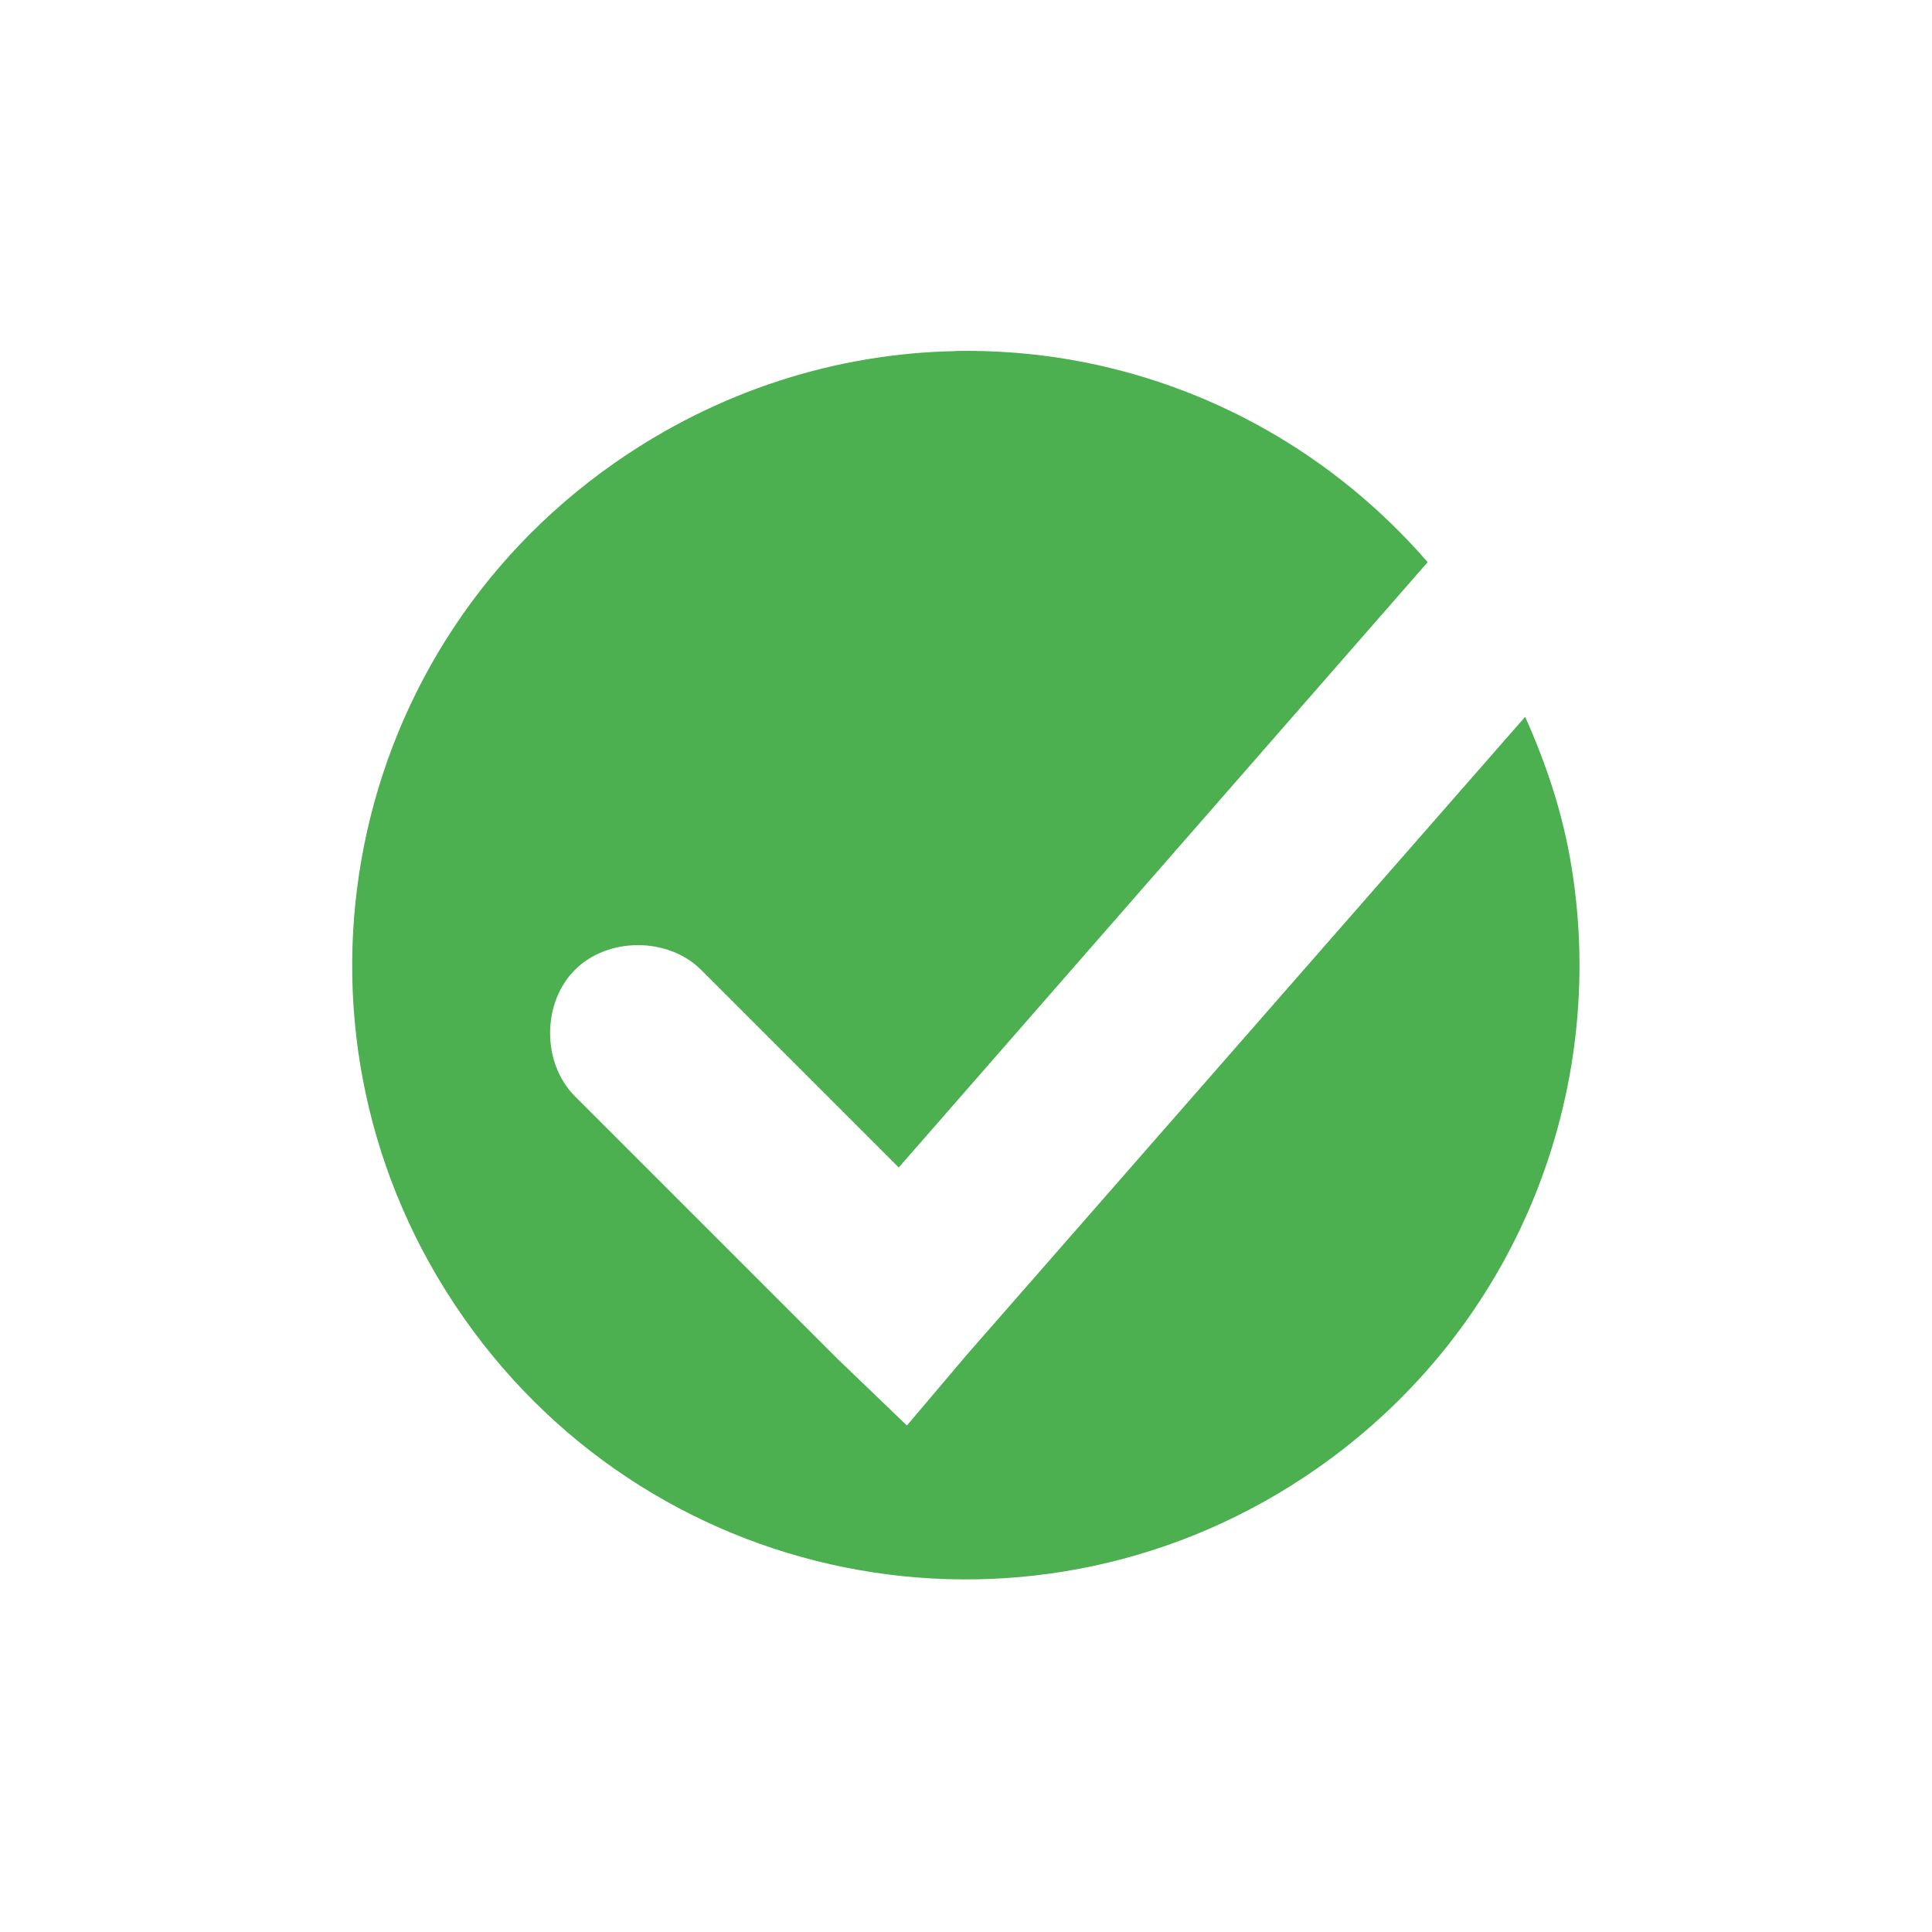
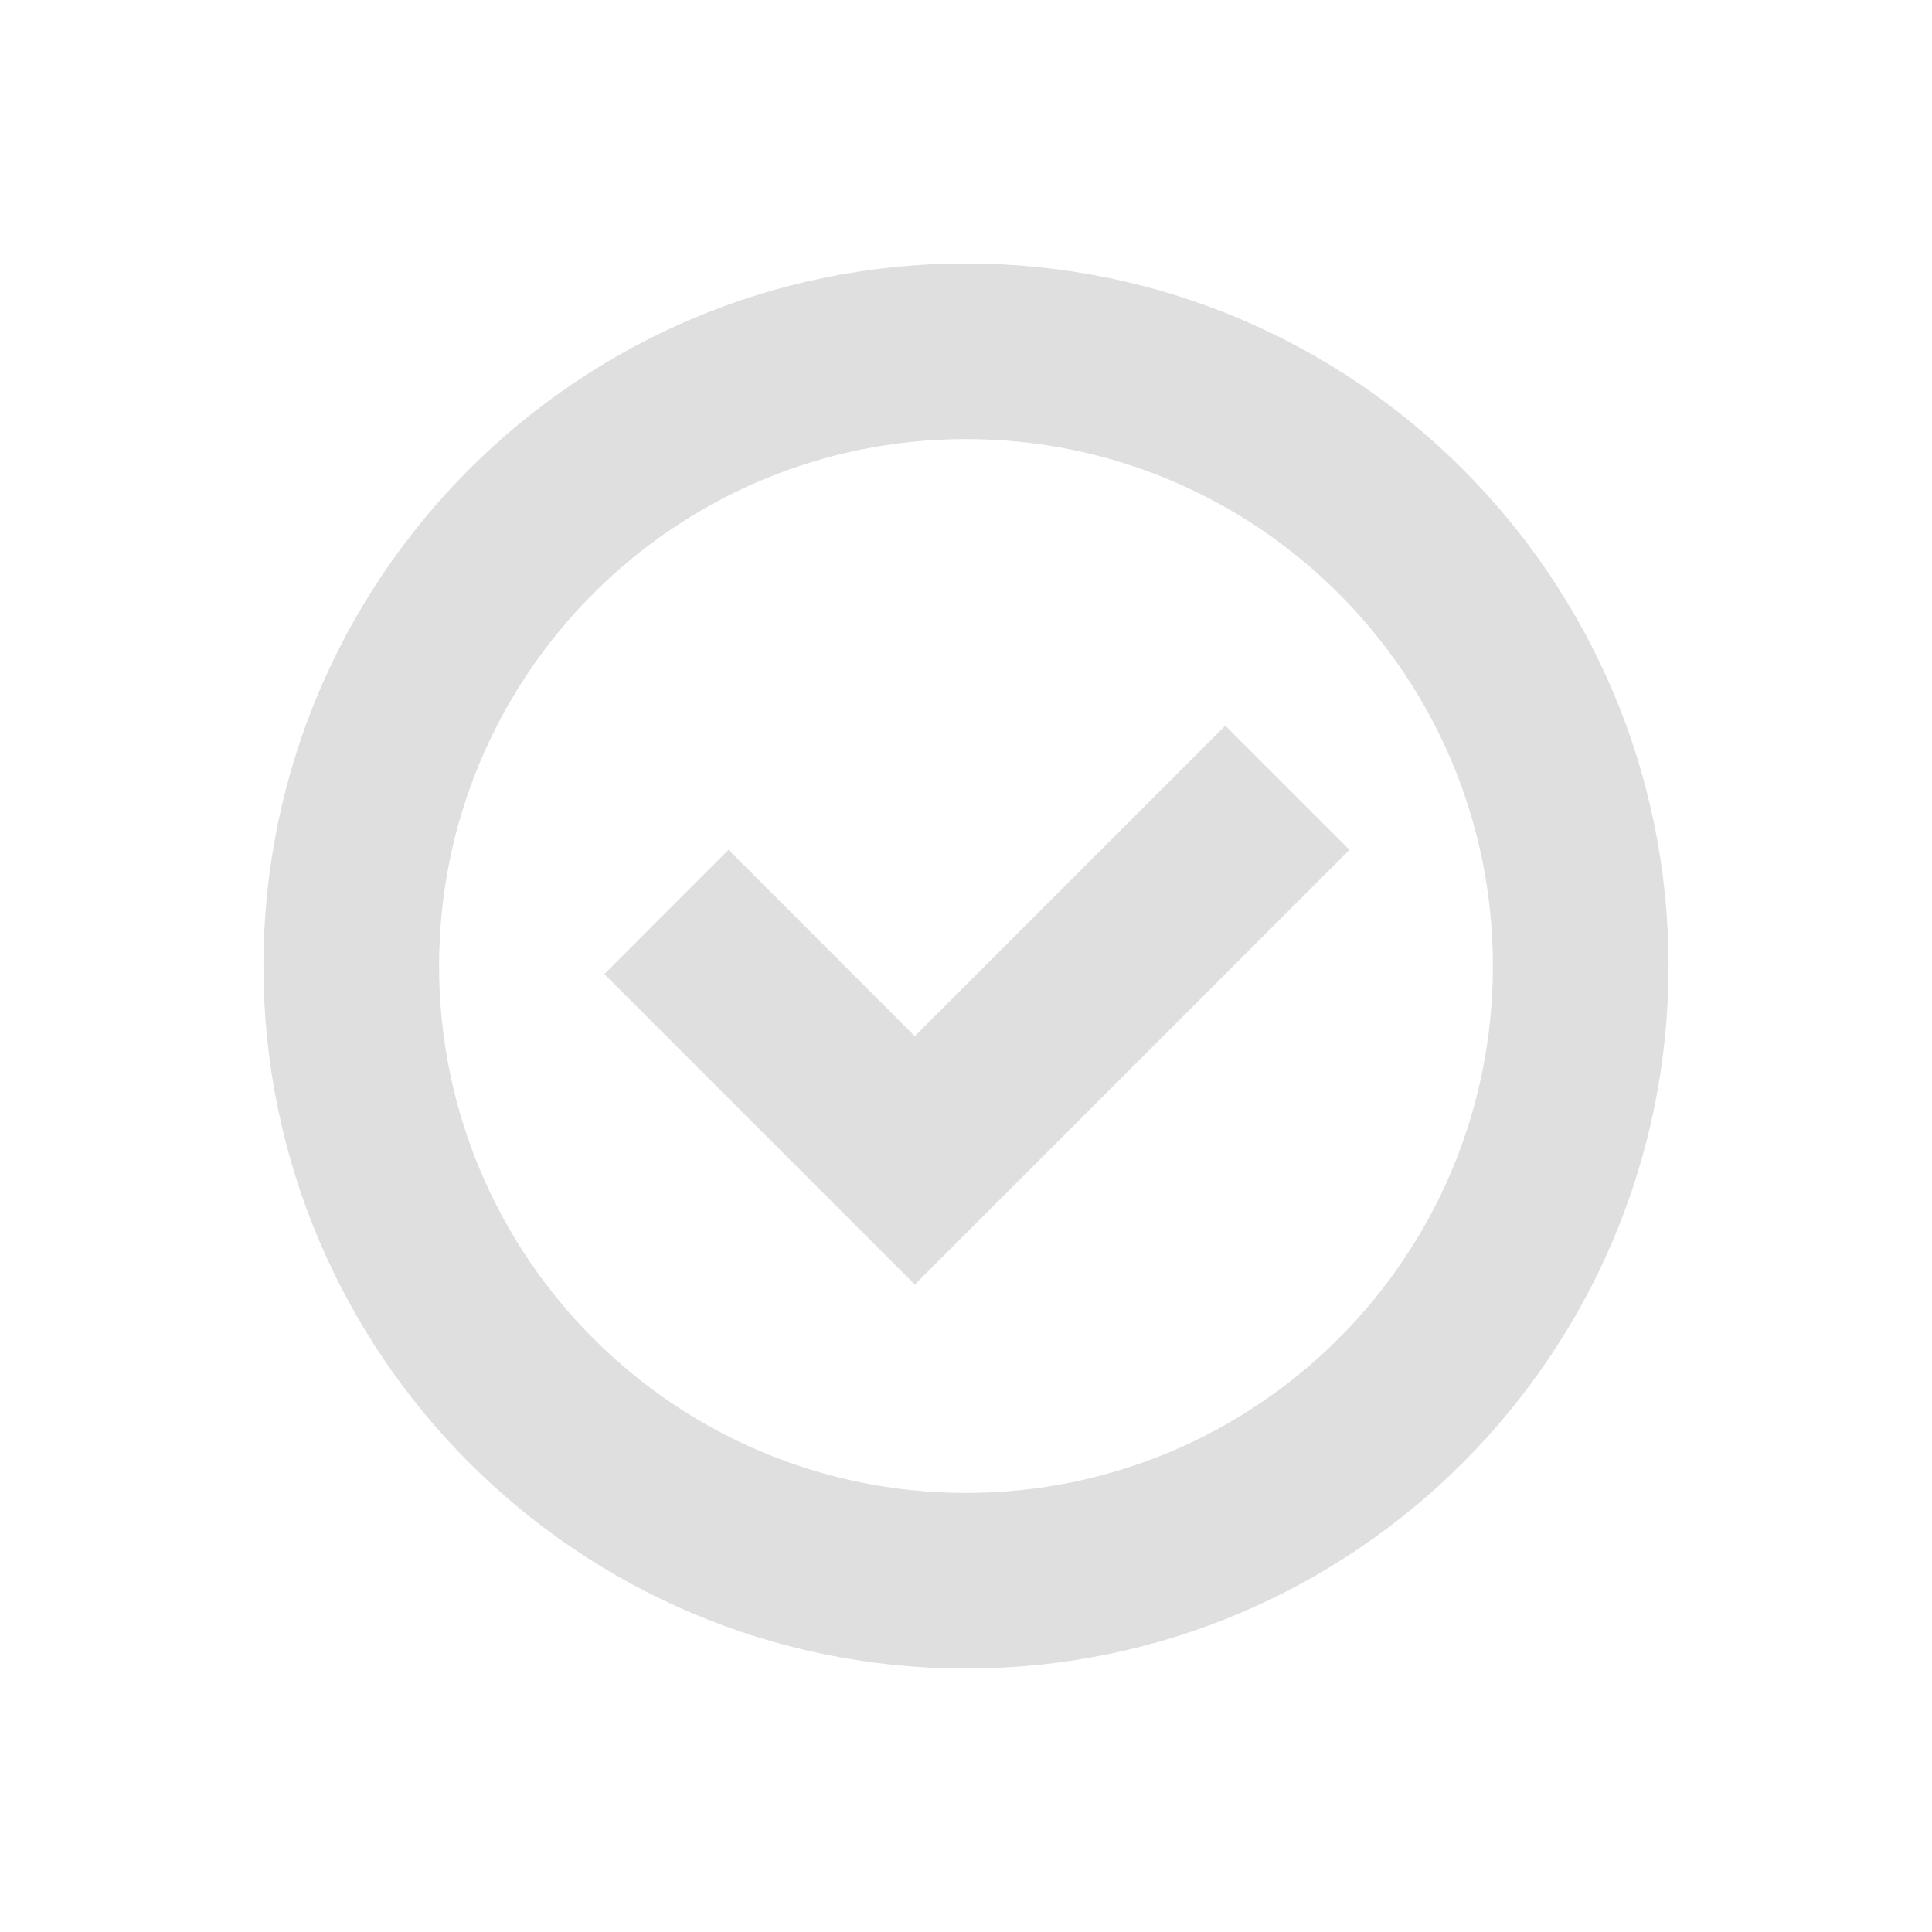
- <svg xmlns="http://www.w3.org/2000/svg" id="svg4143" width="22" height="22" version="1.1" viewBox="0 0 22 22">
-   <defs id="defs4157">
-     <style id="current-color-scheme" type="text/css">
-    .ColorScheme-Text { color:#dedede; } .ColorScheme-Highlight { color:#5294e2; } .ColorScheme-ButtonBackground { color:#dedede; }
-   </style>
+ <svg xmlns="http://www.w3.org/2000/svg" width="22" height="22" version="1.1" viewBox="0 0 22 22" id="svg41">
+   <defs id="defs3">
+     <style id="current-color-scheme" type="text/css">.ColorScheme-Text { color:#dfdfdf; } .ColorScheme-Highlight { color:#5294e2; } .ColorScheme-ButtonBackground { color:#333333; }</style>
  </defs>
  <g id="update-none">
-     <rect style="opacity:0.001;fill:#000000;fill-opacity:1;fill-rule:nonzero;stroke:none;stroke-width:2;stroke-linecap:round;stroke-linejoin:round;stroke-miterlimit:4;stroke-dasharray:none;stroke-opacity:1" y="-0.004" x="-0.001" height="22" width="22" id="rect4136" />
-     <g class="success" id="g6716" style="display:inline;enable-background:new" transform="translate(-702.0011,233.9964)">
-       <path class="success" id="path6718" transform="translate(241.0002,-497)" d="m 471.877,267.002 c -1.345,0.026 -2.695,0.446 -3.883,1.277 -3.167,2.217 -3.932,6.56 -1.715,9.727 2.217,3.167 6.558,3.932 9.725,1.715 2.277,-1.595 3.312,-4.282 2.891,-6.854 -0.098,-0.601 -0.285,-1.16 -0.527,-1.701 l -6.352,7.258 -0.688,0.812 -0.781,-0.75 -3,-3 c -0.376,-0.376 -0.376,-1.061 0,-1.438 0.376,-0.376 1.061,-0.376 1.438,0 l 2.25,2.25 6.023,-6.893 c -1.077,-1.241 -2.509,-2.03 -4.043,-2.301 -0.441,-0.078 -0.889,-0.112 -1.338,-0.104 z" style="color:#000000;display:inline;overflow:visible;visibility:visible;fill:#4caf50;fill-opacity:1;fill-rule:nonzero;stroke:none;stroke-width:0.843;marker:none;enable-background:accumulate" />
-       <rect width="16" height="16" rx="0.144" ry="0.151" x="705" y="-231" id="rect6721" style="color:#bebebe;display:inline;overflow:visible;visibility:visible;fill:none;stroke:none;stroke-width:1;marker:none;enable-background:new" />
-     </g>
+     <rect id="rect1018" width="32" height="32" x="-5" y="30" style="fill:none" />
+     <path id="path1666" d="M 11,34 A 12,12 0 0 0 -1,46 12,12 0 0 0 11,58 12,12 0 0 0 23,46 12,12 0 0 0 11,34 Z m 0,2 A 10,10 0 0 1 21,46 10,10 0 0 1 11,56 10,10 0 0 1 1,46 10,10 0 0 1 11,36 Z" class="ColorScheme-Text" fill="currentColor" />
+     <path id="rect1626" d="m 40.78,17.203 -0.001,11 h -4.999 v 2 h 4.999 2 v -2 l 0.001,-11 z" transform="rotate(45)" class="ColorScheme-Text" fill="currentColor" />
  </g>
  <g id="update-low">
-     <rect style="opacity:0.001;fill:#000000;fill-opacity:1;fill-rule:nonzero;stroke:none;stroke-width:2;stroke-linecap:round;stroke-linejoin:round;stroke-miterlimit:4;stroke-dasharray:none;stroke-opacity:1" y="-0.002" x="24" height="22" width="22" id="rect4725" />
-     <g style="display:inline;enable-background:new" id="g6772" transform="translate(-338.0004,294.0011)">
-       <path id="path6775" transform="translate(281.0002,-643)" d="M 92,352.719 C 91.262,353.447 90.555,354.275 89.809,355 H 87 v 2.809 c -0.725,0.747 -1.553,1.453 -2.281,2.191 0.728,0.738 1.557,1.473 2.281,2.223 V 365 h 2.807 c 0.747,0.725 1.455,1.552 2.193,2.281 0.739,-0.729 1.475,-1.556 2.225,-2.281 H 97 v -2.777 C 97.725,361.474 98.553,360.738 99.281,360 98.553,359.262 97.725,358.555 97,357.809 V 355 H 94.223 C 93.474,354.275 92.738,353.447 92,352.719 Z m 0,3.434 2.562,3.844 H 94.5 93 V 364 h -2 v -4.004 h -1.5 -0.062 c 1.166,-1.702 2.245,-3.356 2.562,-3.844 z" style="fill:#8eb9ec;fill-opacity:1;stroke:none" />
-       <rect style="color:#bebebe;display:inline;overflow:visible;visibility:visible;fill:none;stroke:none;stroke-width:1;marker:none" id="rect6777" width="16" height="16" x="365" y="-291.003" />
-     </g>
+     <rect id="rect1636" width="32" height="32" x="27" y="30" style="fill:none" />
+     <path id="path1638" class="ColorScheme-Text" d="M 43,34 A 12,12 0 0 0 31,46 12,12 0 0 0 43,58 12,12 0 0 0 47.764,56.998 4.5,4.5 0 0 1 47.043,55.115 10,10 0 0 1 43,56 10,10 0 0 1 33,46 10,10 0 0 1 43,36 10,10 0 0 1 53,46 10,10 0 0 1 52.115,50.043 4.5,4.5 0 0 1 54,50.758 12,12 0 0 0 55,46 12,12 0 0 0 43,34 Z" fill="currentColor" />
+     <path id="rect1647" d="m 57.983,-2.828 v 2 5.999 h 2 V 0.586 l 7.193,7.193 1.414,-1.414 -7.193,-7.193 h 4.585 V -2.828 Z" transform="rotate(45)" class="ColorScheme-Text" fill="currentColor" />
+     <circle id="path1706" cx="51.5" cy="54.5" r="3.5" fill="currentColor" class="ColorScheme-Highlight" style="opacity:0.35" />
  </g>
-   <g id="update-medium" transform="translate(0,28.71716)">
-     <rect id="rect890" width="22" height="22" x="24" y="-0.002" style="opacity:0.001;fill:#000000;fill-opacity:1;fill-rule:nonzero;stroke:none;stroke-width:2;stroke-linecap:round;stroke-linejoin:round;stroke-miterlimit:4;stroke-dasharray:none;stroke-opacity:1" />
-     <g transform="translate(-338.0004,294.0011)" id="g896" style="display:inline;enable-background:new">
-       <path style="fill:#5294e2;fill-opacity:1;stroke:none" d="M 92,352.719 C 91.262,353.447 90.555,354.275 89.809,355 H 87 v 2.809 c -0.725,0.747 -1.553,1.453 -2.281,2.191 0.728,0.738 1.557,1.473 2.281,2.223 V 365 h 2.807 c 0.747,0.725 1.455,1.552 2.193,2.281 0.739,-0.729 1.475,-1.556 2.225,-2.281 H 97 v -2.777 C 97.725,361.474 98.553,360.738 99.281,360 98.553,359.262 97.725,358.555 97,357.809 V 355 H 94.223 C 93.474,354.275 92.738,353.447 92,352.719 Z m 0,3.434 2.562,3.844 H 94.5 93 V 364 h -2 v -4.004 h -1.5 -0.062 c 1.166,-1.702 2.245,-3.356 2.562,-3.844 z" transform="translate(281.0002,-643)" id="path892" />
-       <rect y="-291.003" x="365" height="16" width="16" id="rect894" style="color:#bebebe;display:inline;overflow:visible;visibility:visible;fill:none;stroke:none;stroke-width:1;marker:none" />
-     </g>
+   <g id="update-medium" transform="translate(32)">
+     <rect id="rect1717" width="32" height="32" x="27" y="30" style="fill:none" />
+     <path id="path1719" class="ColorScheme-Text" d="M 43,34 A 12,12 0 0 0 31,46 12,12 0 0 0 43,58 12,12 0 0 0 47.764,56.998 4.5,4.5 0 0 1 47.043,55.115 10,10 0 0 1 43,56 10,10 0 0 1 33,46 10,10 0 0 1 43,36 10,10 0 0 1 53,46 10,10 0 0 1 52.115,50.043 4.5,4.5 0 0 1 54,50.758 12,12 0 0 0 55,46 12,12 0 0 0 43,34 Z" fill="currentColor" />
+     <path id="path1721" d="m 57.983,-2.828 v 2 5.999 h 2 V 0.586 l 7.193,7.193 1.414,-1.414 -7.193,-7.193 h 4.585 V -2.828 Z" transform="rotate(45)" class="ColorScheme-Text" fill="currentColor" />
+     <circle id="circle1723" cx="51.5" cy="54.5" r="3.5" fill="currentColor" class="ColorScheme-Highlight" style="opacity:0.65" />
  </g>
-   <g transform="translate(0,56.36077)" id="update-high">
-     <rect style="opacity:0.001;fill:#000000;fill-opacity:1;fill-rule:nonzero;stroke:none;stroke-width:2;stroke-linecap:round;stroke-linejoin:round;stroke-miterlimit:4;stroke-dasharray:none;stroke-opacity:1" y="-0.002" x="24" height="22" width="22" id="rect900" />
-     <g style="display:inline;enable-background:new" id="g906" transform="translate(-338.0004,294.0011)">
-       <path id="path902" transform="translate(281.0002,-643)" d="M 92,352.719 C 91.262,353.447 90.555,354.275 89.809,355 H 87 v 2.809 c -0.725,0.747 -1.553,1.453 -2.281,2.191 0.728,0.738 1.557,1.473 2.281,2.223 V 365 h 2.807 c 0.747,0.725 1.455,1.552 2.193,2.281 0.739,-0.729 1.475,-1.556 2.225,-2.281 H 97 v -2.777 C 97.725,361.474 98.553,360.738 99.281,360 98.553,359.262 97.725,358.555 97,357.809 V 355 H 94.223 C 93.474,354.275 92.738,353.447 92,352.719 Z m 0,3.434 2.562,3.844 H 94.5 93 V 364 h -2 v -4.004 h -1.5 -0.062 c 1.166,-1.702 2.245,-3.356 2.562,-3.844 z" style="fill:#226fcb;fill-opacity:1;stroke:none" />
-       <rect style="color:#bebebe;display:inline;overflow:visible;visibility:visible;fill:none;stroke:none;stroke-width:1;marker:none" id="rect904" width="16" height="16" x="365" y="-291.003" />
-     </g>
+   <g id="update-high" transform="translate(64)">
+     <rect id="rect1727" width="32" height="32" x="27" y="30" style="fill:none" />
+     <path id="path1729" class="ColorScheme-Text" d="M 43,34 A 12,12 0 0 0 31,46 12,12 0 0 0 43,58 12,12 0 0 0 47.764,56.998 4.5,4.5 0 0 1 47.043,55.115 10,10 0 0 1 43,56 10,10 0 0 1 33,46 10,10 0 0 1 43,36 10,10 0 0 1 53,46 10,10 0 0 1 52.115,50.043 4.5,4.5 0 0 1 54,50.758 12,12 0 0 0 55,46 12,12 0 0 0 43,34 Z" fill="currentColor" />
+     <path id="path1731" d="m 57.983,-2.828 v 2 5.999 h 2 V 0.586 l 7.193,7.193 1.414,-1.414 -7.193,-7.193 h 4.585 V -2.828 Z" transform="rotate(45)" class="ColorScheme-Text" fill="currentColor" />
+     <circle id="circle1733" cx="51.5" cy="54.5" r="3.5" fill="currentColor" class="ColorScheme-Highlight" />
+   </g>
+   <g id="22-22-update-none">
+     <rect x="0" y="0" width="22" height="22" id="rect5" style="fill:none" />
+     <path id="rect872" d="M 13.953,8.263 10.417,11.799 8.296,9.677 6.882,11.092 l 2.121,2.121 1.414,1.414 1.414,-1.414 3.536,-3.536 z" class="ColorScheme-Text" fill="currentColor" />
+     <path id="path1983" d="m 11,3 a 8,8 0 0 0 -8,8 8,8 0 0 0 8,8 8,8 0 0 0 8,-8 8,8 0 0 0 -8,-8 z m 0,2 a 6,6 0 0 1 6,6 6,6 0 0 1 -6,6 6,6 0 0 1 -6,-6 6,6 0 0 1 6,-6 z" class="ColorScheme-Text" fill="currentColor" />
+   </g>
+   <g id="22-22-update-low">
+     <rect x="22" y="0" width="22" height="22" id="rect882" style="fill:none" />
+     <path d="m 33,7 -3,3 h 2 v 5 h 2 v -5 h 2 z" id="path976" class="ColorScheme-Text" fill="currentColor" />
+     <circle id="path987" cx="38.5" cy="16.5" r="2.5" fill="currentColor" class="ColorScheme-Highlight" style="opacity:0.35" />
+     <path id="path2058" class="ColorScheme-Text" d="m 33,3 a 8,8 0 0 0 -8,8 8,8 0 0 0 8,8 8,8 0 0 0 2.654,-0.473 A 3.5,3.5 0 0 1 35.01,16.643 6,6 0 0 1 33,17 a 6,6 0 0 1 -6,-6 6,6 0 0 1 6,-6 6,6 0 0 1 6,6 6,6 0 0 1 -0.355,2.004 3.5,3.5 0 0 1 1.885,0.646 A 8,8 0 0 0 41,11 8,8 0 0 0 33,3 Z" fill="currentColor" />
+   </g>
+   <g id="22-22-update-medium">
+     <rect x="44" y="0" width="22" height="22" id="rect994" style="fill:none" />
+     <path d="m 55,7 -3,3 h 2 v 5 h 2 v -5 h 2 z" id="path998" class="ColorScheme-Text" fill="currentColor" />
+     <circle id="circle1000" cx="60.5" cy="16.5" r="2.5" fill="currentColor" class="ColorScheme-Highlight" style="opacity:0.65" />
+     <path id="path2068" class="ColorScheme-Text" d="m 55,3 a 8,8 0 0 0 -8,8 8,8 0 0 0 8,8 8,8 0 0 0 2.654,-0.473 A 3.5,3.5 0 0 1 57.01,16.643 6,6 0 0 1 55,17 a 6,6 0 0 1 -6,-6 6,6 0 0 1 6,-6 6,6 0 0 1 6,6 6,6 0 0 1 -0.355,2.004 3.5,3.5 0 0 1 1.885,0.646 A 8,8 0 0 0 63,11 8,8 0 0 0 55,3 Z" fill="currentColor" />
+   </g>
+   <g id="22-22-update-high">
+     <rect x="66" y="0" width="22" height="22" id="rect1004" style="fill:none" />
+     <path d="m 77,7 -3,3 h 2 v 5 h 2 v -5 h 2 z" id="path1008" class="ColorScheme-Text" fill="currentColor" />
+     <circle id="circle1010" cx="82.5" cy="16.5" r="2.5" fill="currentColor" class="ColorScheme-Highlight" />
+     <path id="path2070" class="ColorScheme-Text" d="m 77,3 a 8,8 0 0 0 -8,8 8,8 0 0 0 8,8 8,8 0 0 0 2.654,-0.473 A 3.5,3.5 0 0 1 79.01,16.643 6,6 0 0 1 77,17 a 6,6 0 0 1 -6,-6 6,6 0 0 1 6,-6 6,6 0 0 1 6,6 6,6 0 0 1 -0.355,2.004 3.5,3.5 0 0 1 1.885,0.646 A 8,8 0 0 0 85,11 8,8 0 0 0 77,3 Z" fill="currentColor" />
  </g>
</svg>
